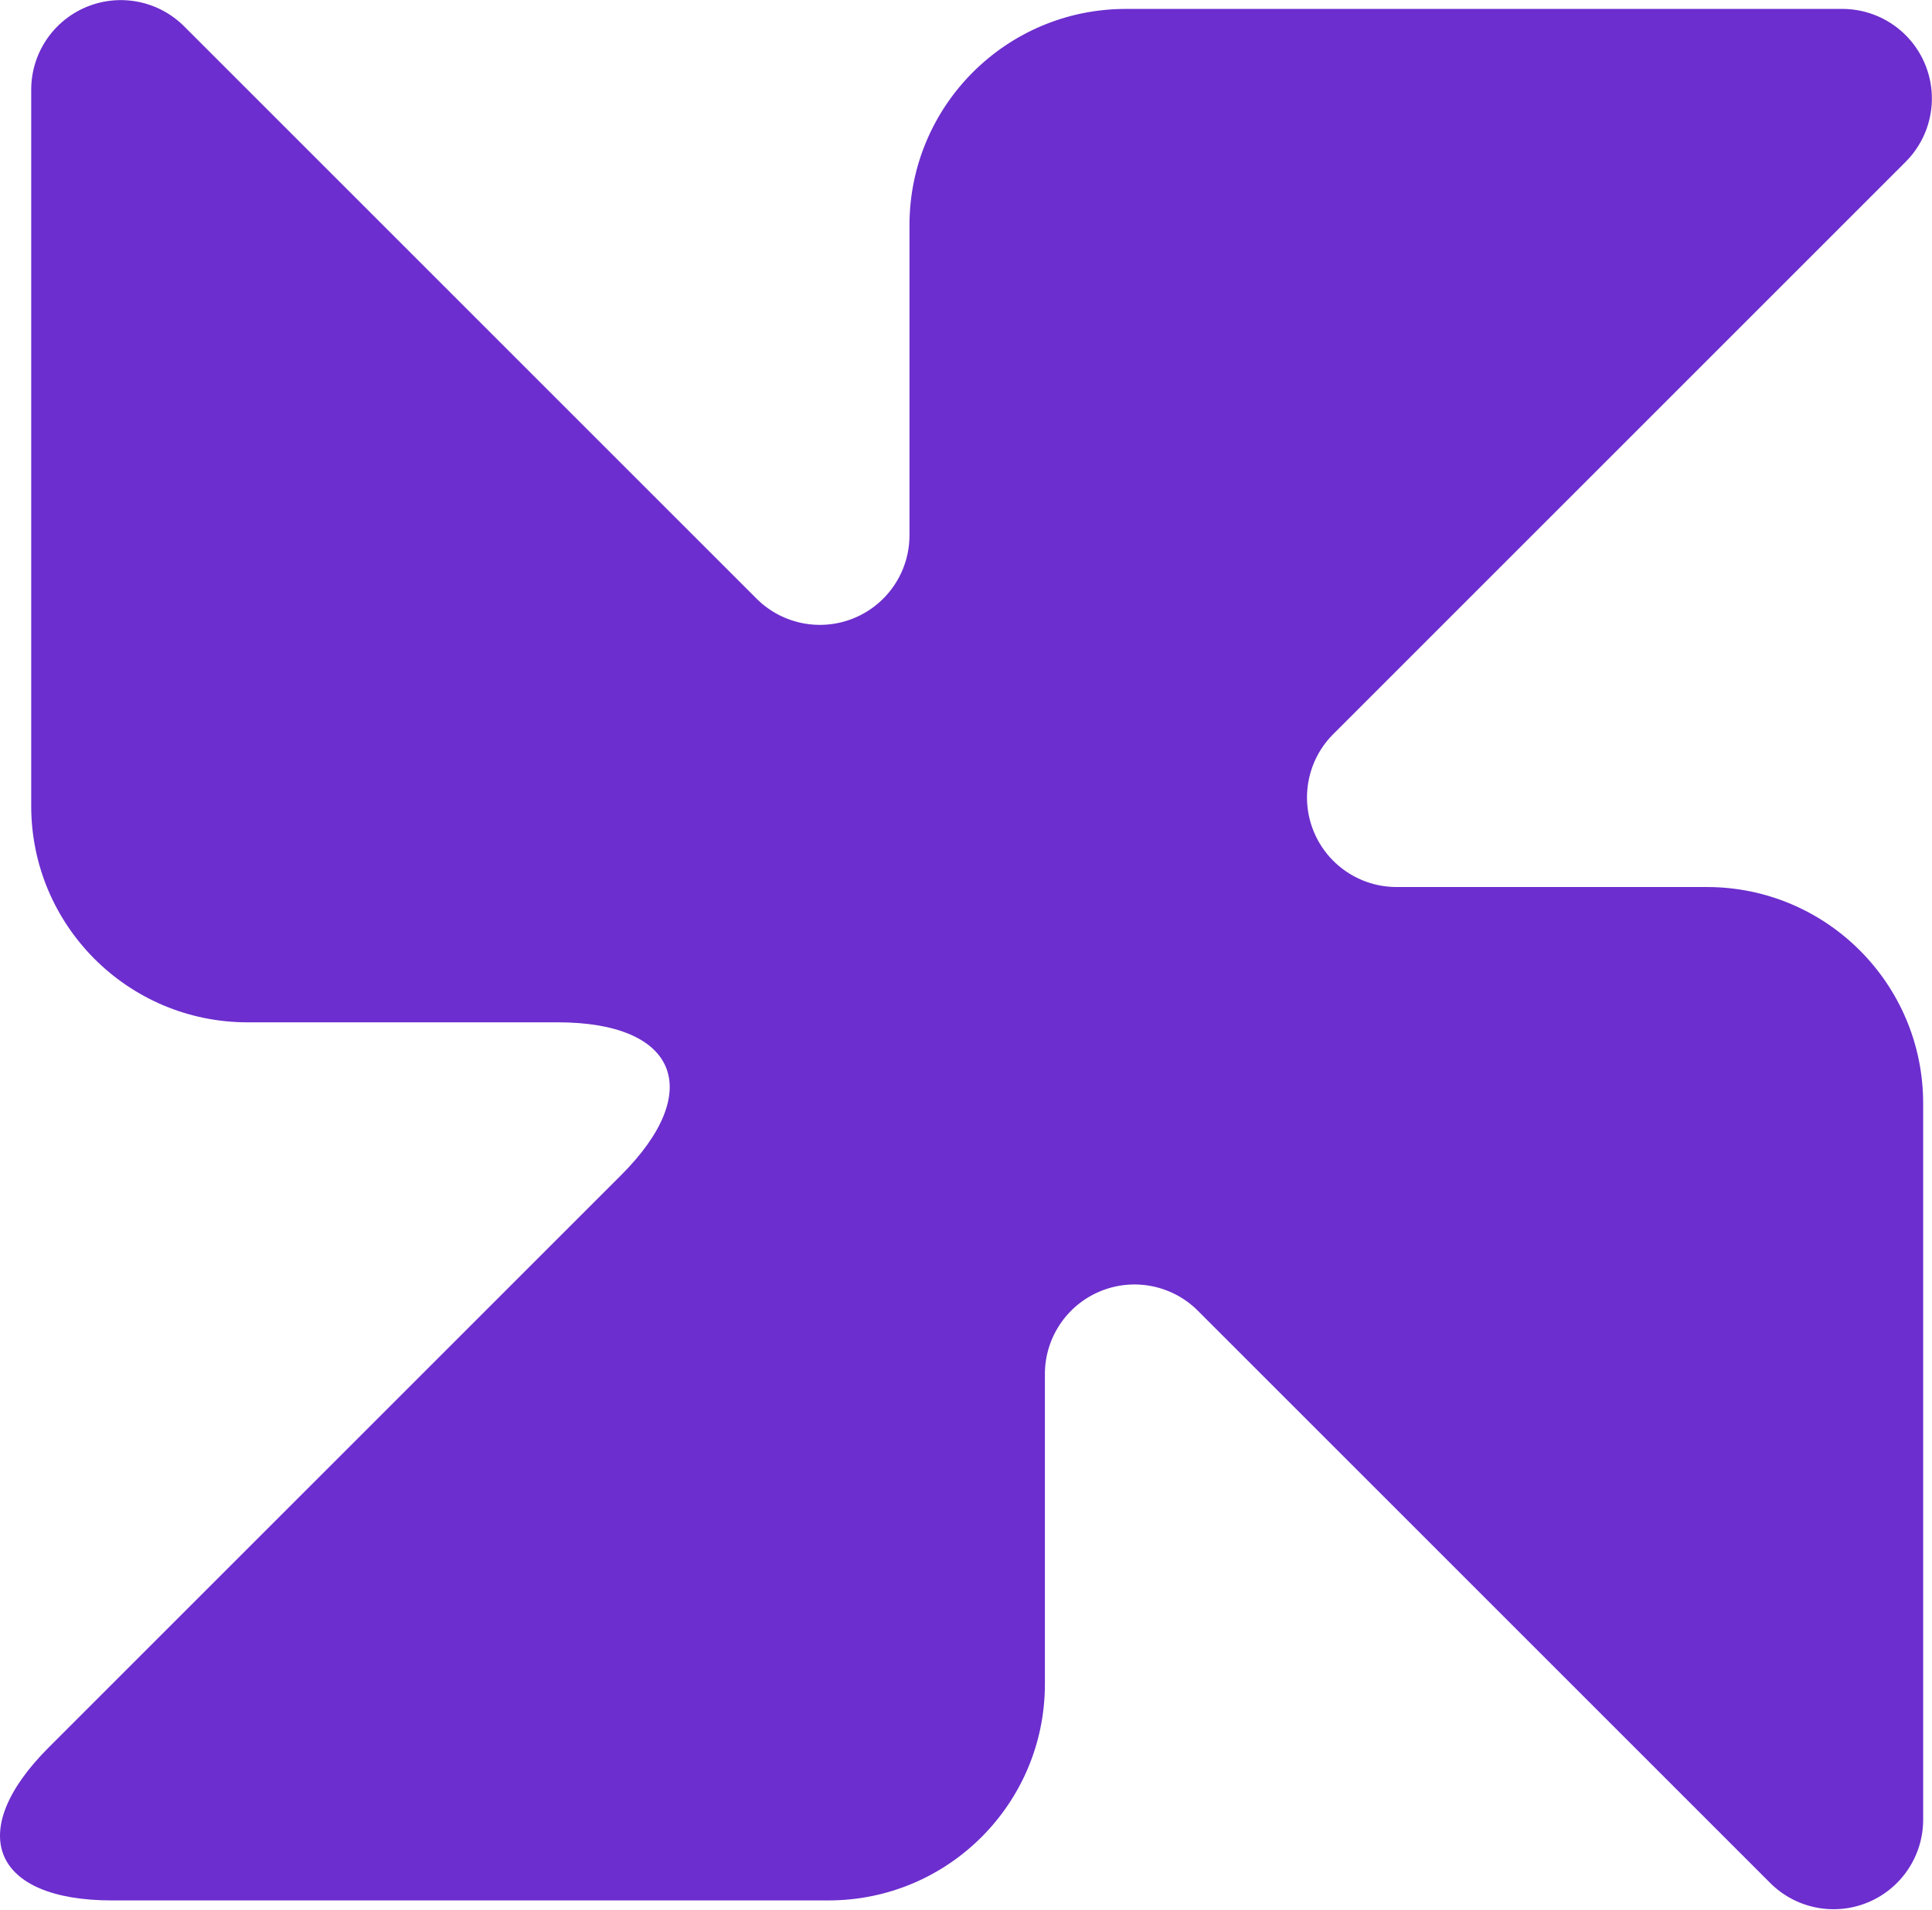
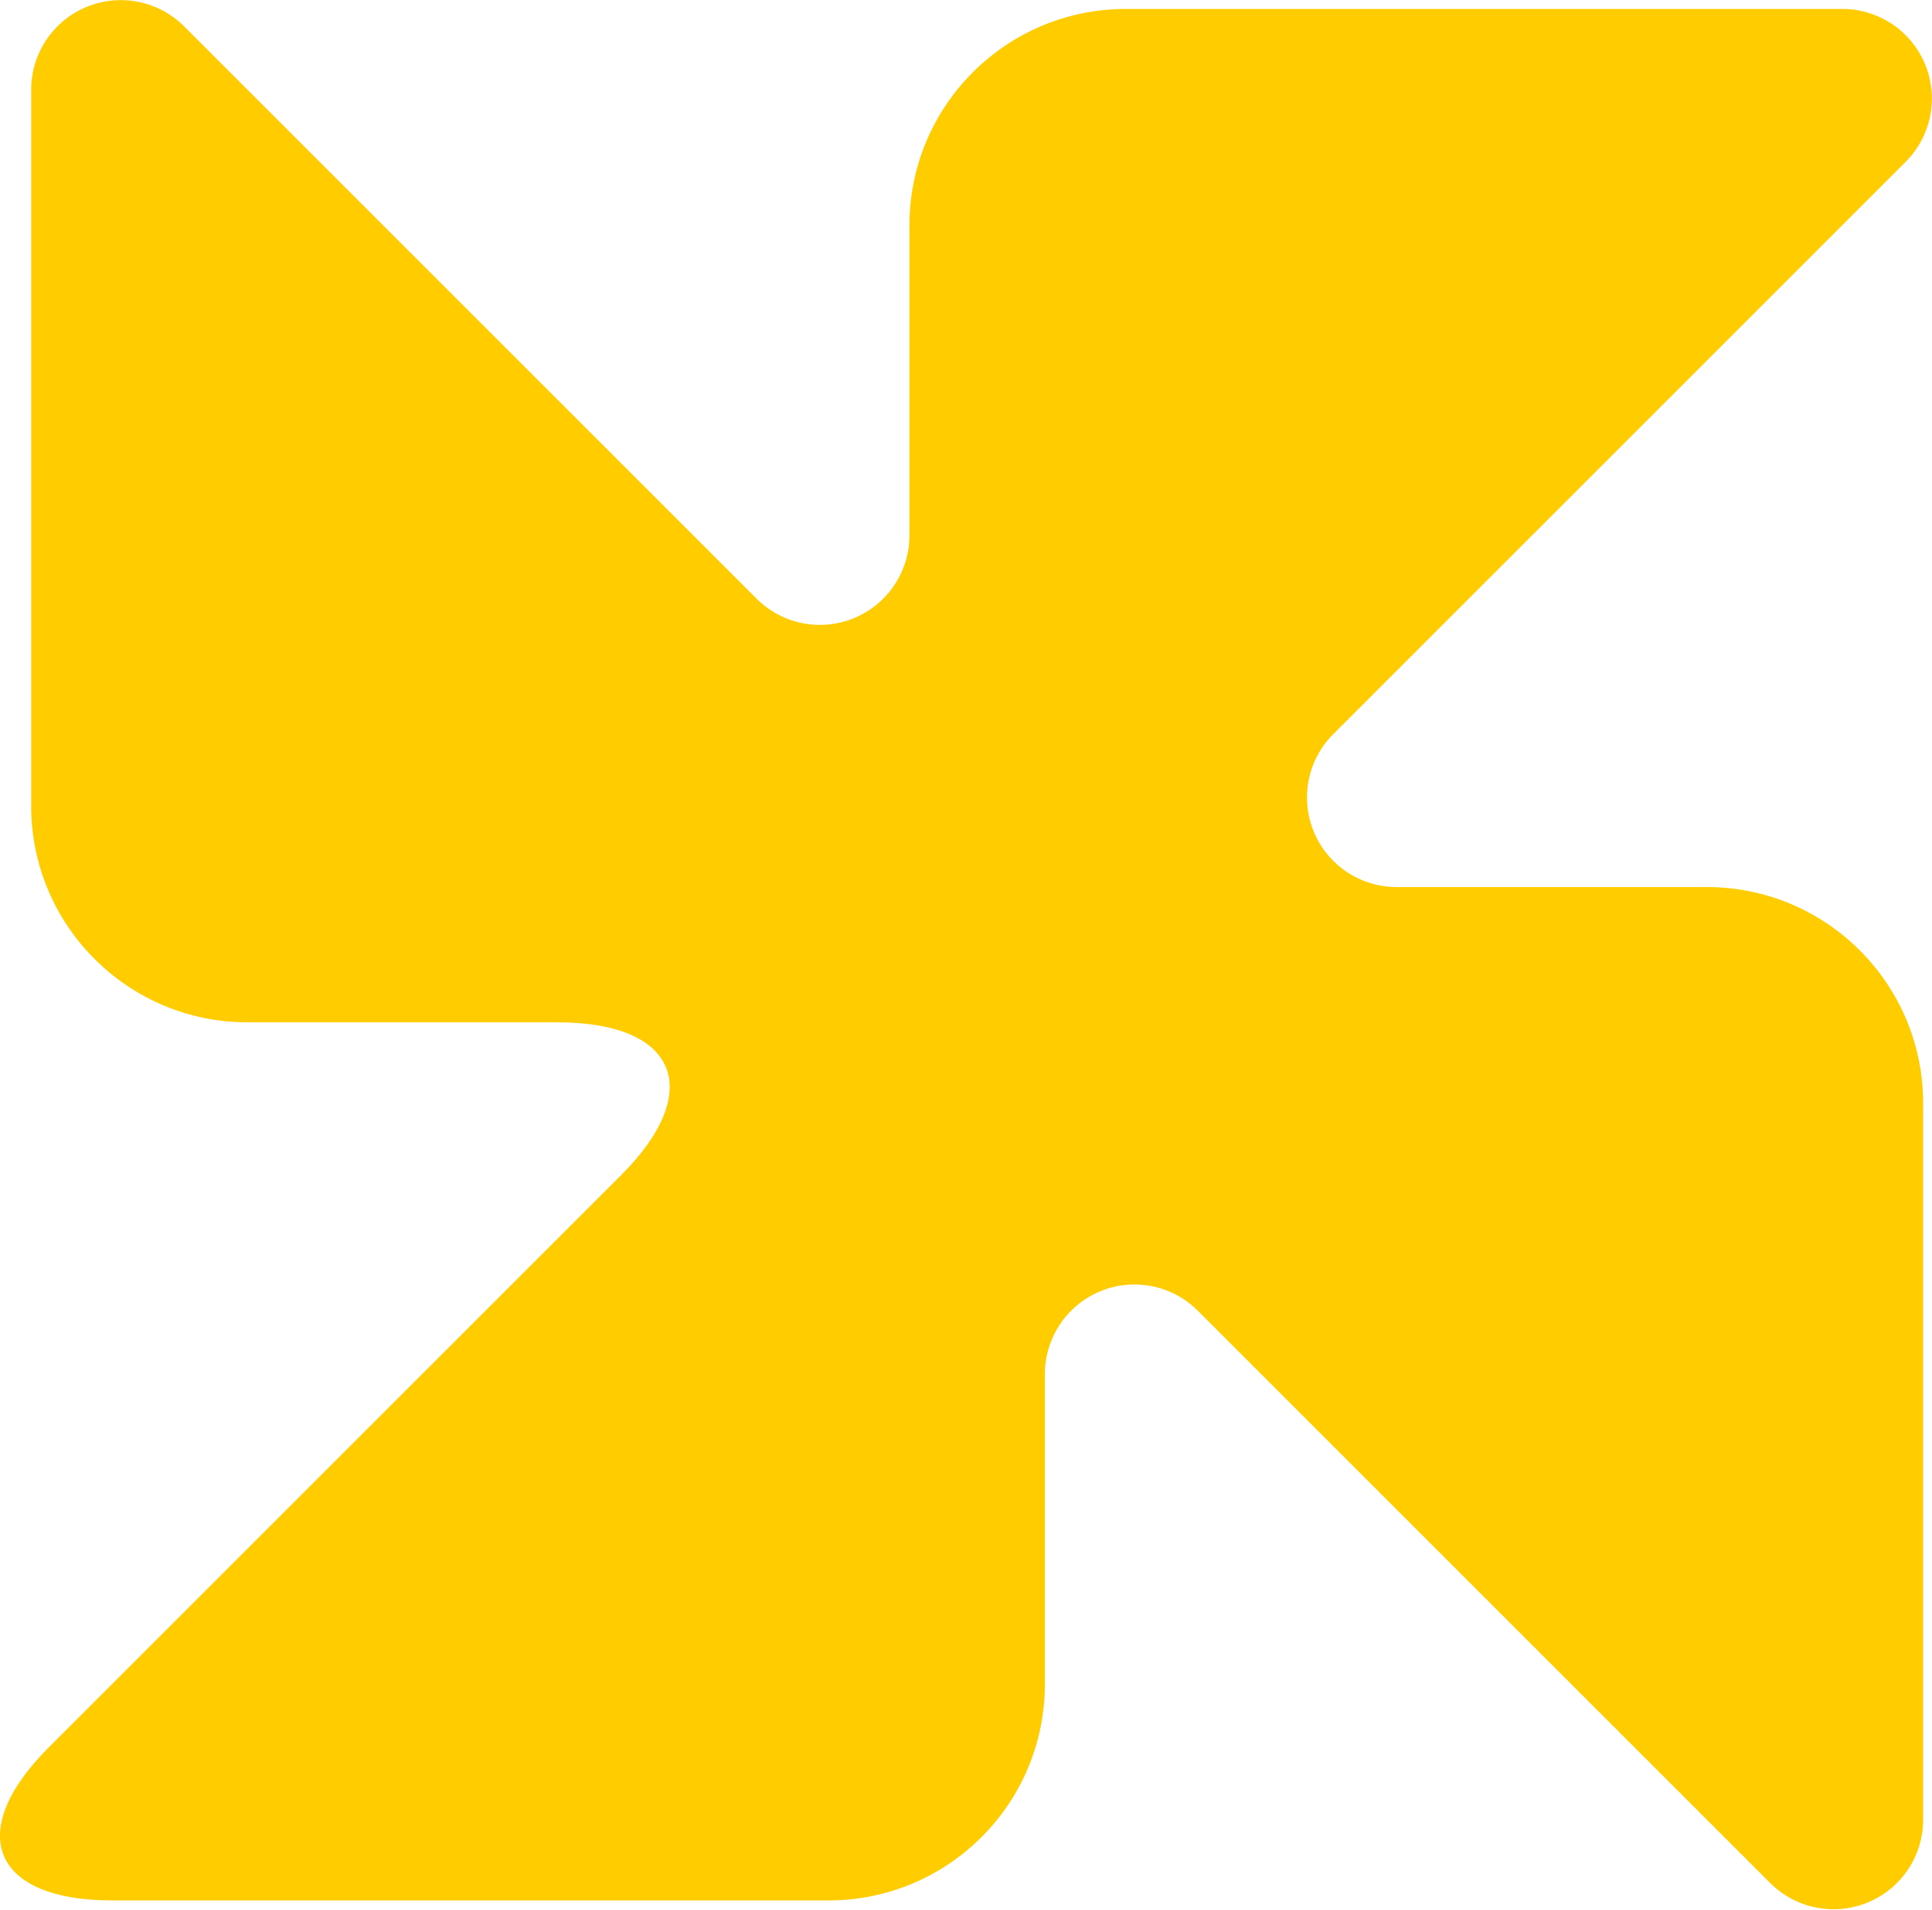
<svg xmlns="http://www.w3.org/2000/svg" width="21.415mm" height="21.167mm" viewBox="0 0 21.415 21.167" version="1.1" id="svg1" xml:space="preserve">
  <defs id="defs1" />
-   <g id="layer1" transform="translate(-6411.23,-3772.997)">
-     <path d="m 6411.576,3773.99 v 7.943 a 2.398,2.398 0 0 0 2.397,2.398 h 3.439 c 1.324,0 1.639,0.759 0.702,1.695 -2.115,2.115 -4.23,4.23 -6.345,6.345 -0.936,0.936 -0.622,1.695 0.702,1.695 h 7.943 a 2.398,2.398 0 0 0 2.398,-2.397 v -3.439 a 0.993,0.993 0 0 1 1.695,-0.702 l 6.345,6.345 a 0.993,0.993 0 0 0 1.695,-0.702 v -7.943 a 2.398,2.398 0 0 0 -2.398,-2.397 h -3.439 a 0.993,0.993 0 0 1 -0.702,-1.695 l 6.345,-6.345 a 0.993,0.993 0 0 0 -0.702,-1.695 h -7.943 a 2.398,2.398 0 0 0 -2.397,2.397 v 3.439 a 0.993,0.993 0 0 1 -1.695,0.702 l -6.345,-6.345 a 0.993,0.993 0 0 0 -1.695,0.702 z" id="path214" style="fill:#6c2ece;fill-opacity:1;stroke-width:1" />
+   <g id="layer1" transform="translate(-6478.889,-3803.828)">
+     <path d="m 6479.235,3804.821 v 7.943 a 2.398,2.398 0 0 0 2.397,2.398 h 3.439 c 1.324,0 1.639,0.759 0.702,1.695 -2.115,2.115 -4.23,4.23 -6.345,6.345 -0.936,0.936 -0.622,1.695 0.702,1.695 h 7.943 a 2.398,2.398 0 0 0 2.398,-2.397 v -3.439 a 0.993,0.993 0 0 1 1.695,-0.702 l 6.345,6.345 a 0.993,0.993 0 0 0 1.695,-0.702 v -7.943 a 2.398,2.398 0 0 0 -2.398,-2.397 h -3.439 a 0.993,0.993 0 0 1 -0.702,-1.695 l 6.345,-6.345 a 0.993,0.993 0 0 0 -0.702,-1.695 h -7.943 a 2.398,2.398 0 0 0 -2.397,2.397 v 3.439 a 0.993,0.993 0 0 1 -1.695,0.702 l -6.345,-6.345 a 0.993,0.993 0 0 0 -1.695,0.702 z" id="path218" style="fill:#ffcc00;fill-opacity:1;stroke-width:1" />
  </g>
</svg>
